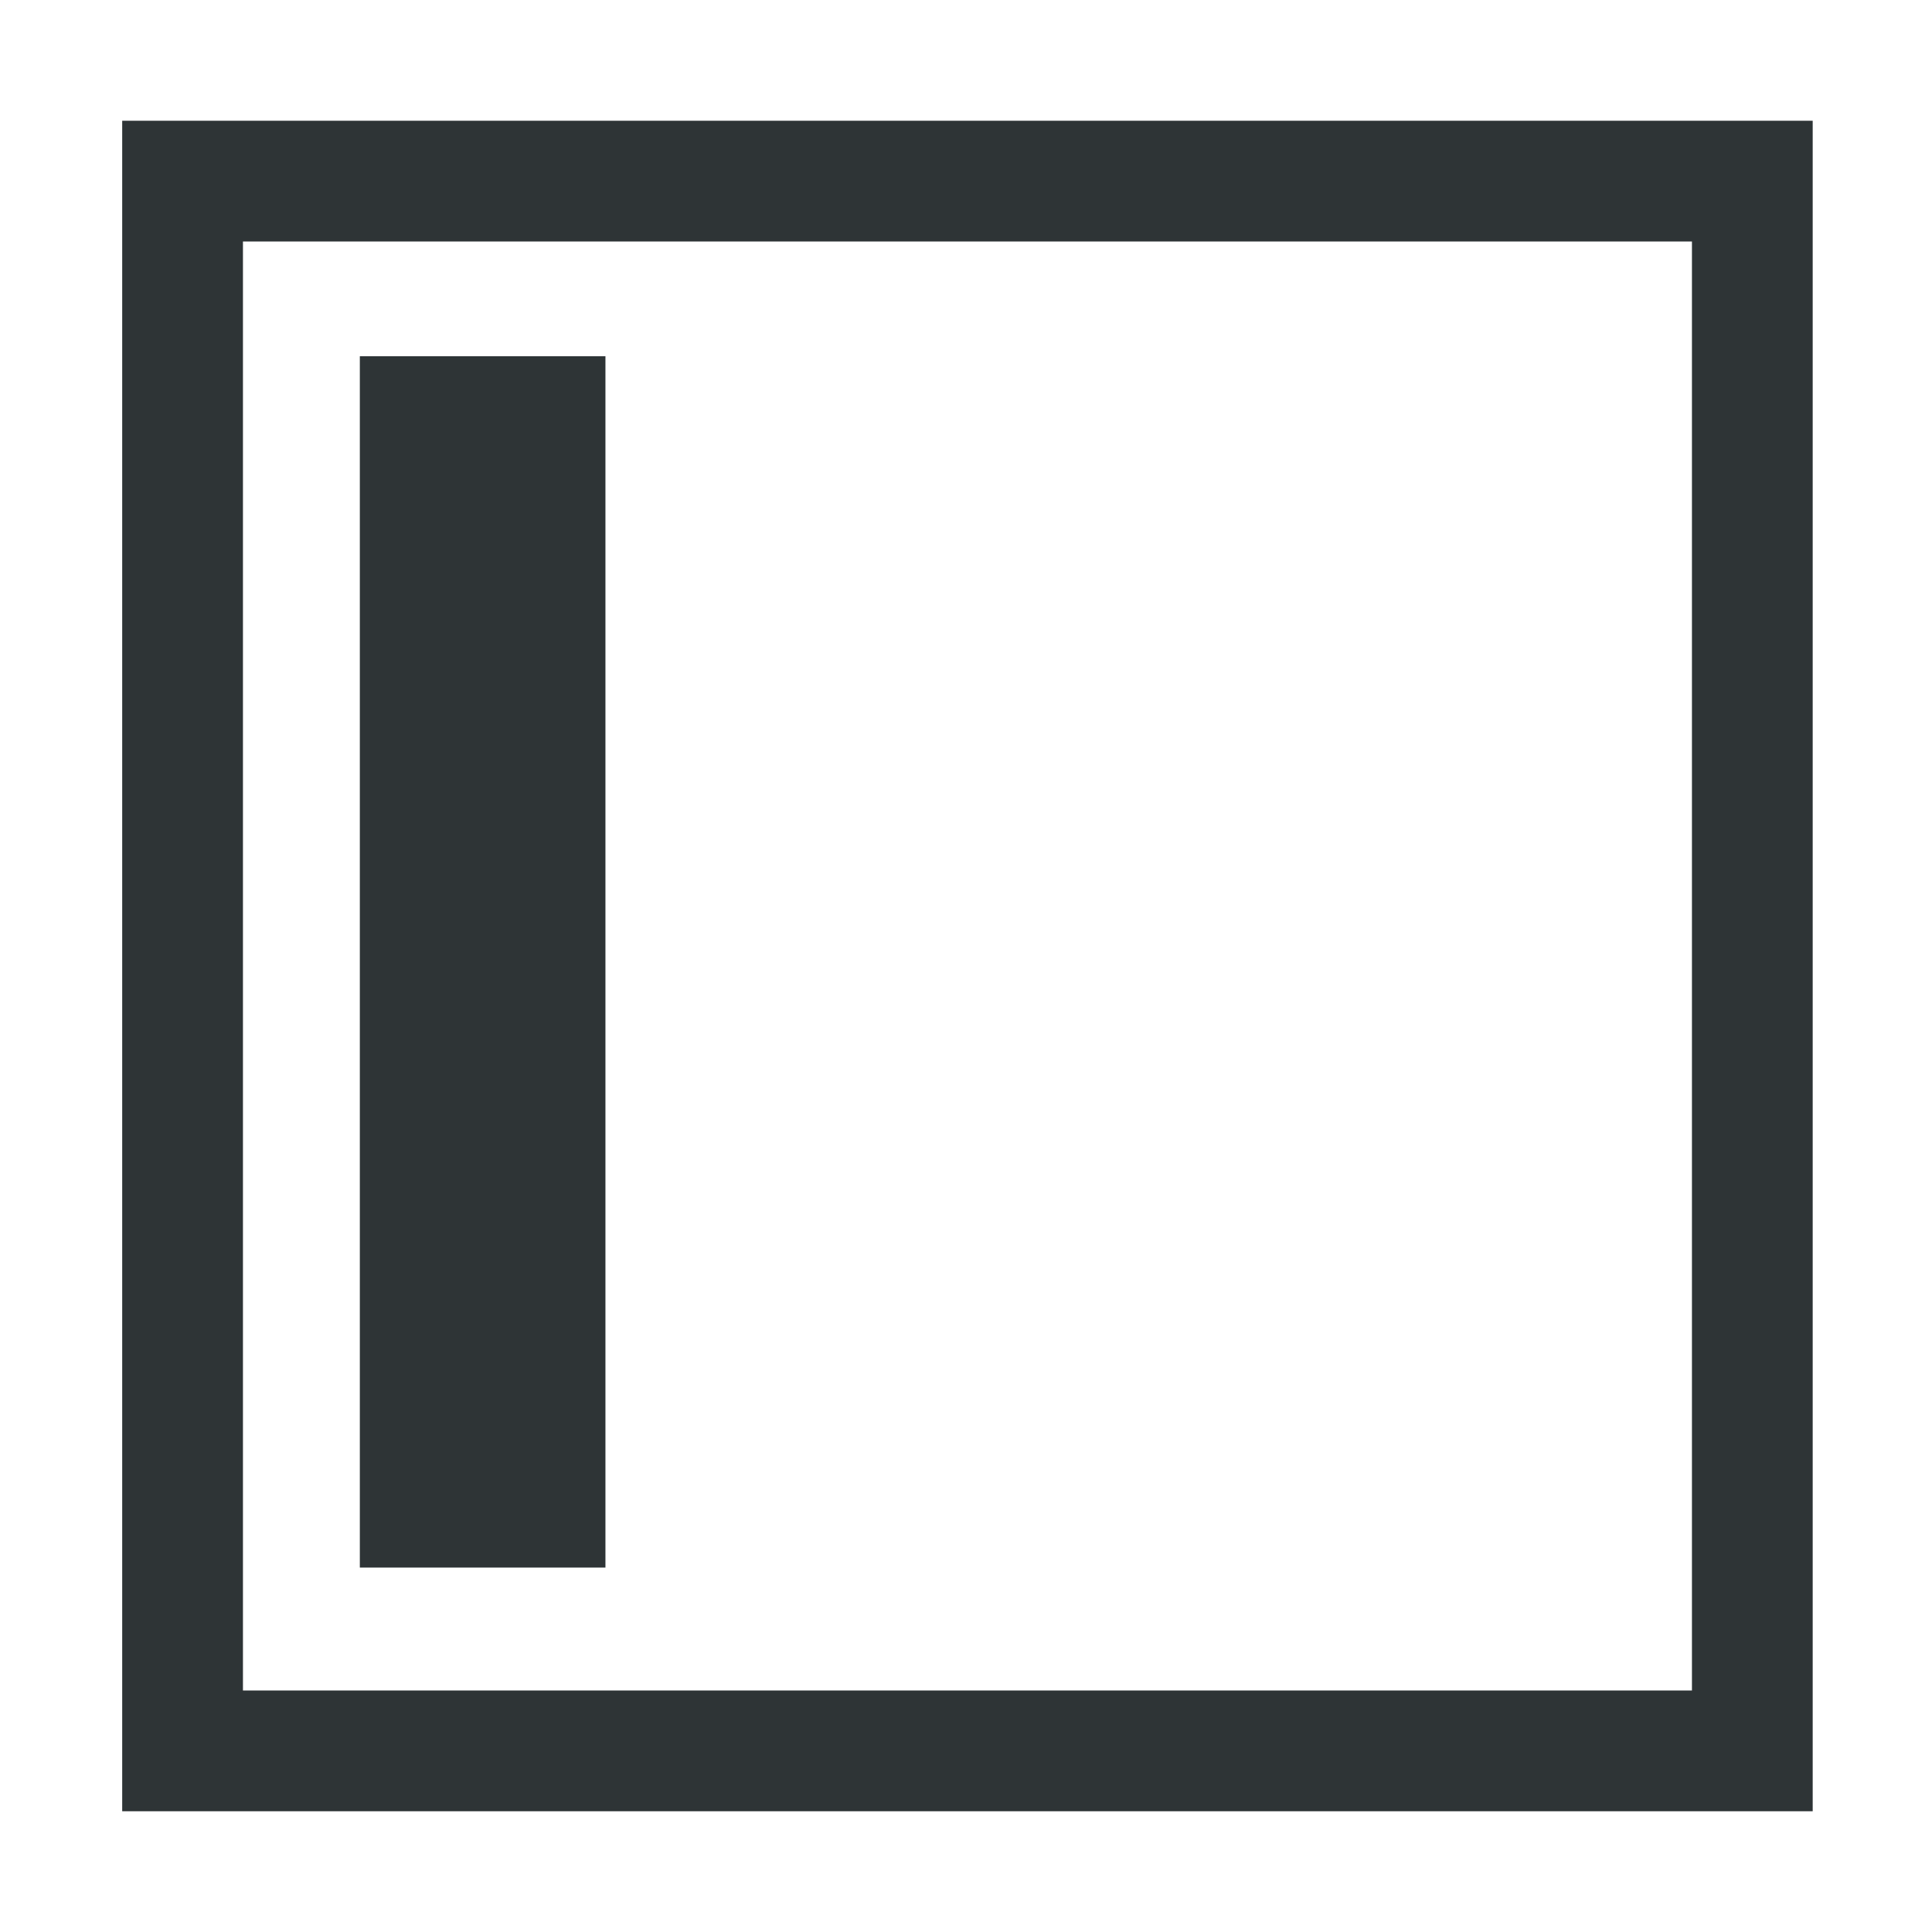
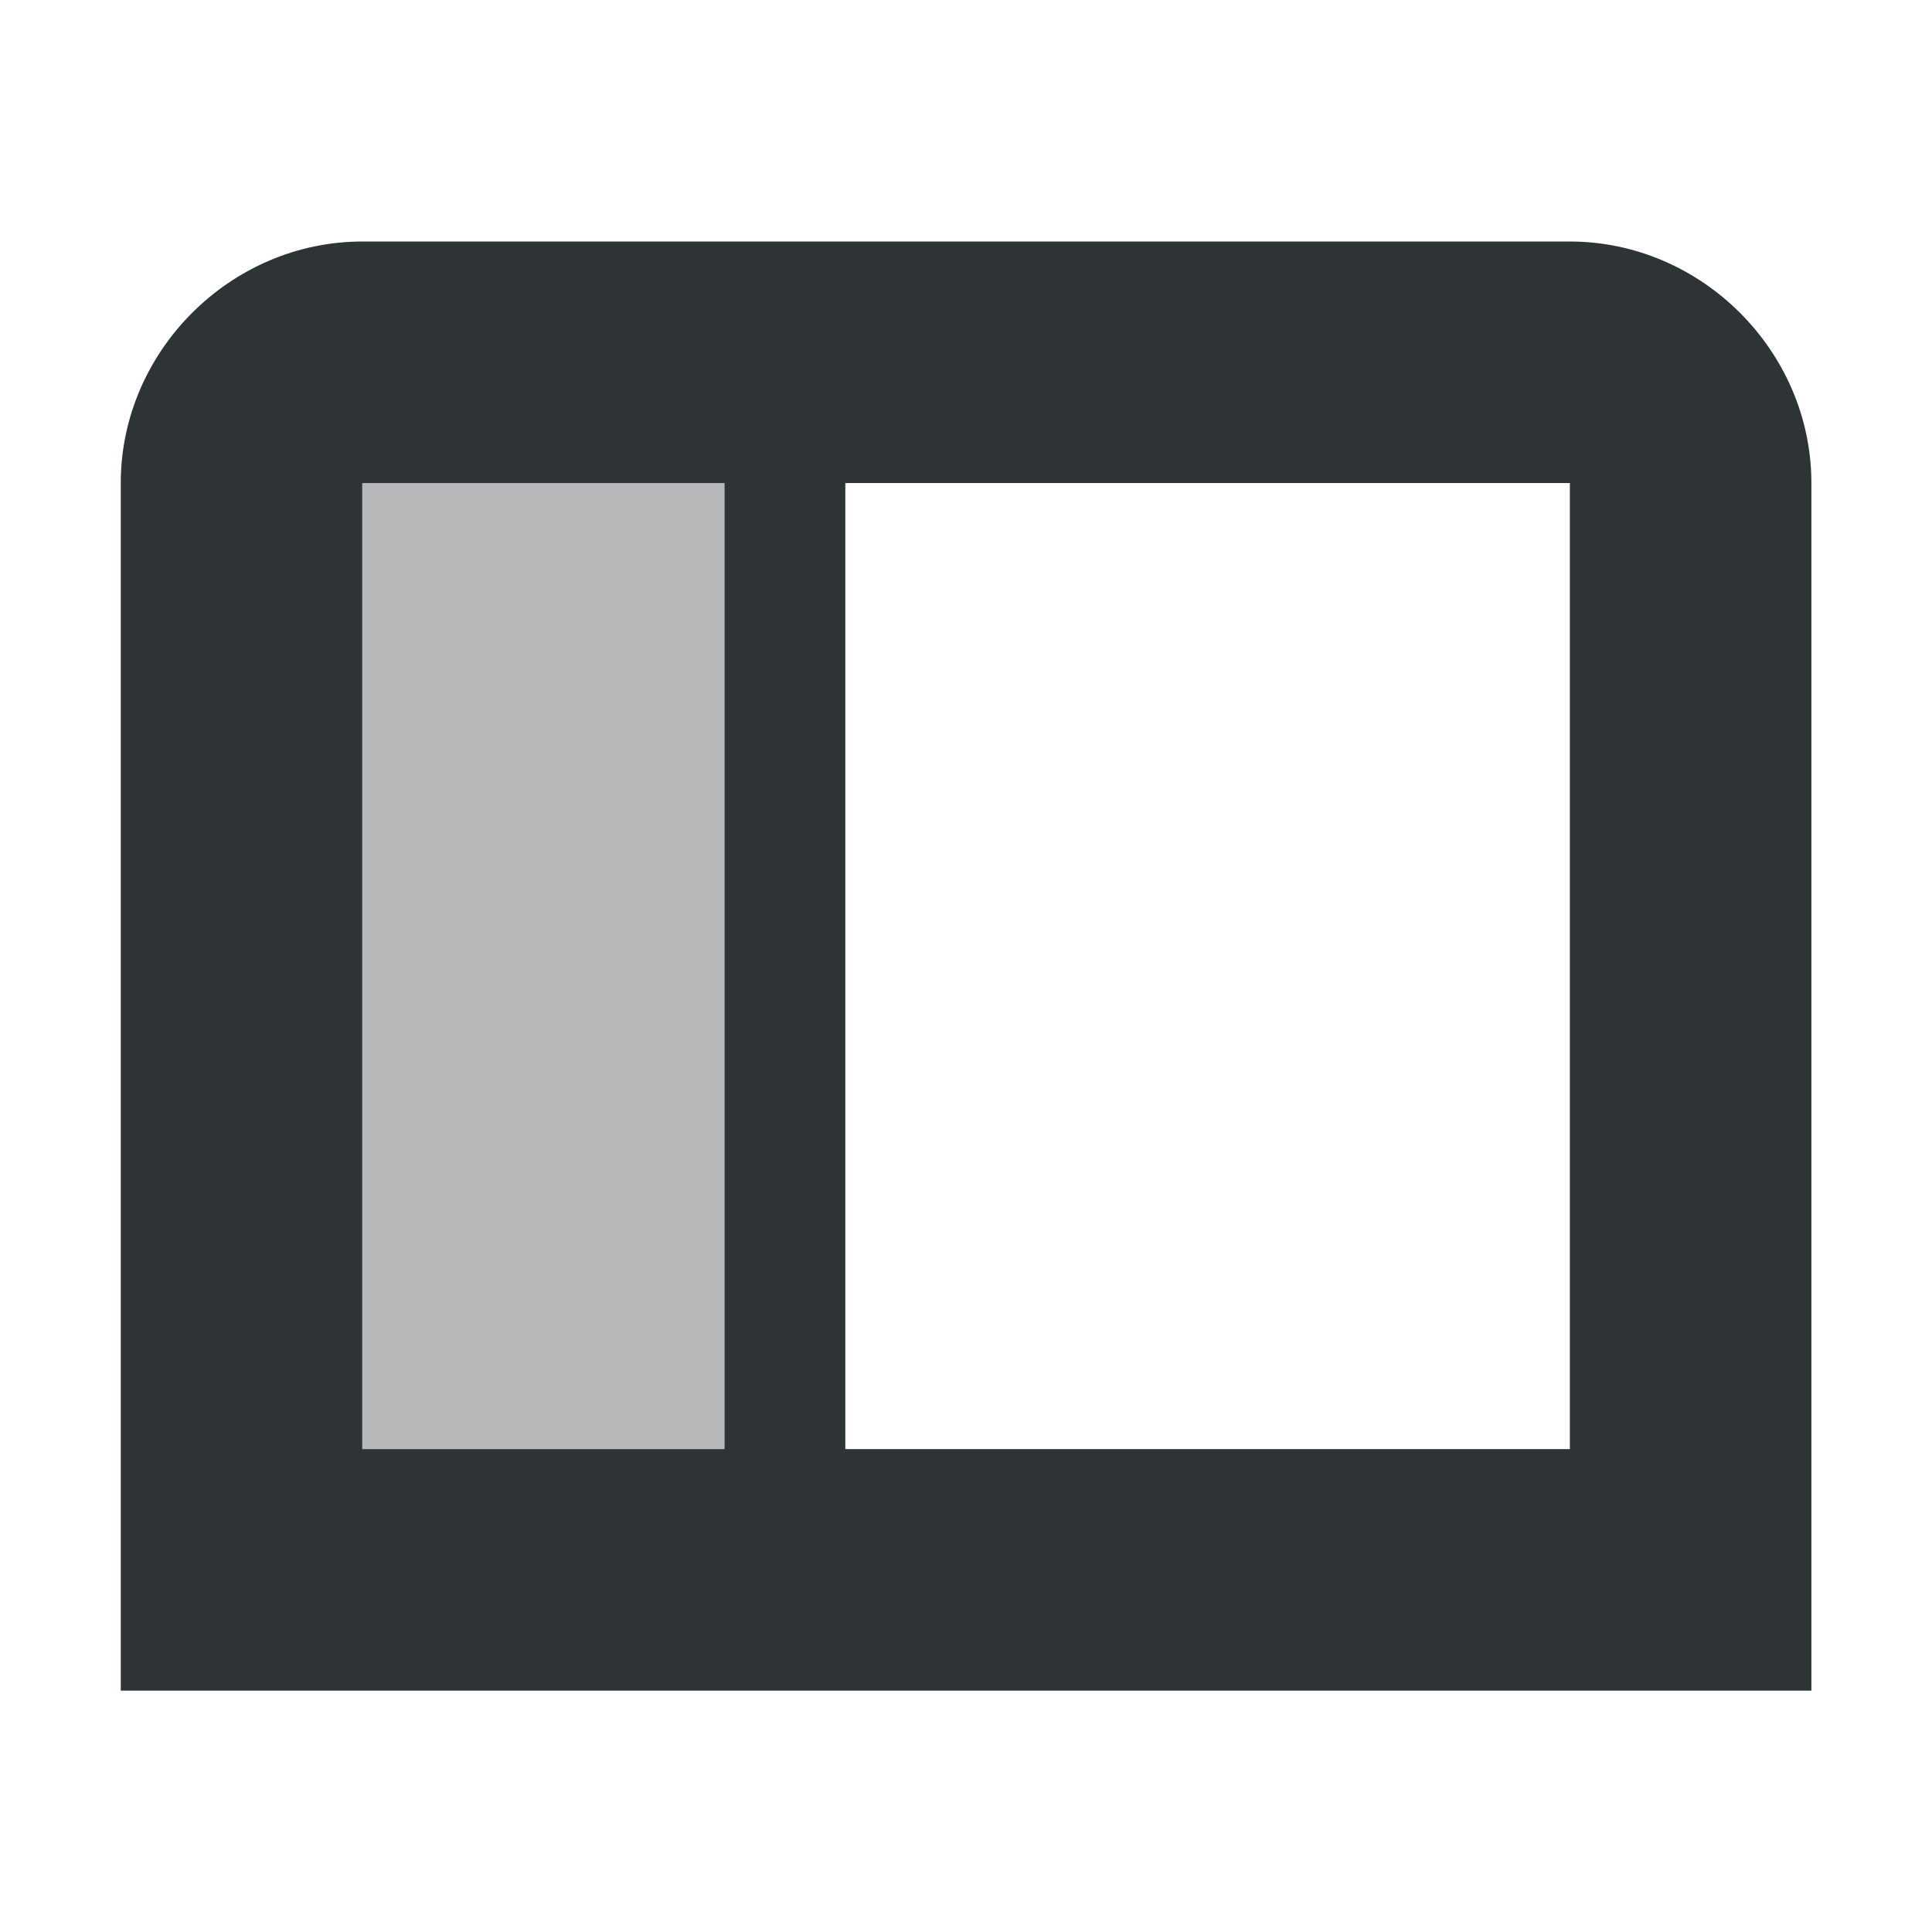
- <svg xmlns="http://www.w3.org/2000/svg" width="16" height="16">
-   <g color="#000" fill="#2e3436">
-     <path d="M15.012 1h-14v14h14zm-1 1v12h-12V2z" style="line-height:normal;font-variant-ligatures:normal;font-variant-position:normal;font-variant-caps:normal;font-variant-numeric:normal;font-variant-alternates:normal;font-feature-settings:normal;text-indent:0;text-align:start;text-decoration-line:none;text-decoration-style:solid;text-decoration-color:#000;text-transform:none;text-orientation:mixed;shape-padding:0;isolation:auto;mix-blend-mode:normal;marker:none" font-weight="400" font-family="sans-serif" white-space="normal" overflow="visible" />
-     <path d="M5.014 2.95v10.032H2.98V2.95z" style="marker:none" overflow="visible" />
+ <svg xmlns="http://www.w3.org/2000/svg" width="4.233mm" height="4.233mm" viewBox="0 0 4.233 4.233" version="1.1" id="svg10539">
+   <defs id="defs10533" />
+   <g id="layer1" transform="translate(45.20595,-342.5083)">
+     <path style="color:#bebebe;display:inline;overflow:visible;visibility:visible;opacity:1;fill:#2e3436;fill-opacity:1;stroke:none;stroke-width:1;marker:none" d="M 3 2 C 1.909 2 1 2.909 1 4 L 1 12 L 1 14 L 15 14 L 15 12 L 15 4 C 15 2.909 14.091 2 13 2 L 3 2 z M 3 4 L 6 4 L 6 12 L 3 12 L 3 4 z M 7 4 L 13 4 L 13 12 L 7 12 L 7 4 z " transform="matrix(0.2645833,0,0,0.2645833,-45.20595,342.5083)" id="rect10509" />
+     <rect transform="matrix(0,-1,-1,0,0,0)" style="color:#bebebe;display:inline;overflow:visible;visibility:visible;opacity:0.35;fill:#2e3436;fill-opacity:1;stroke:none;stroke-width:0.265;marker:none" id="rect10511" width="2.117" height="0.794" x="-345.683" y="43.618" />
  </g>
</svg>
